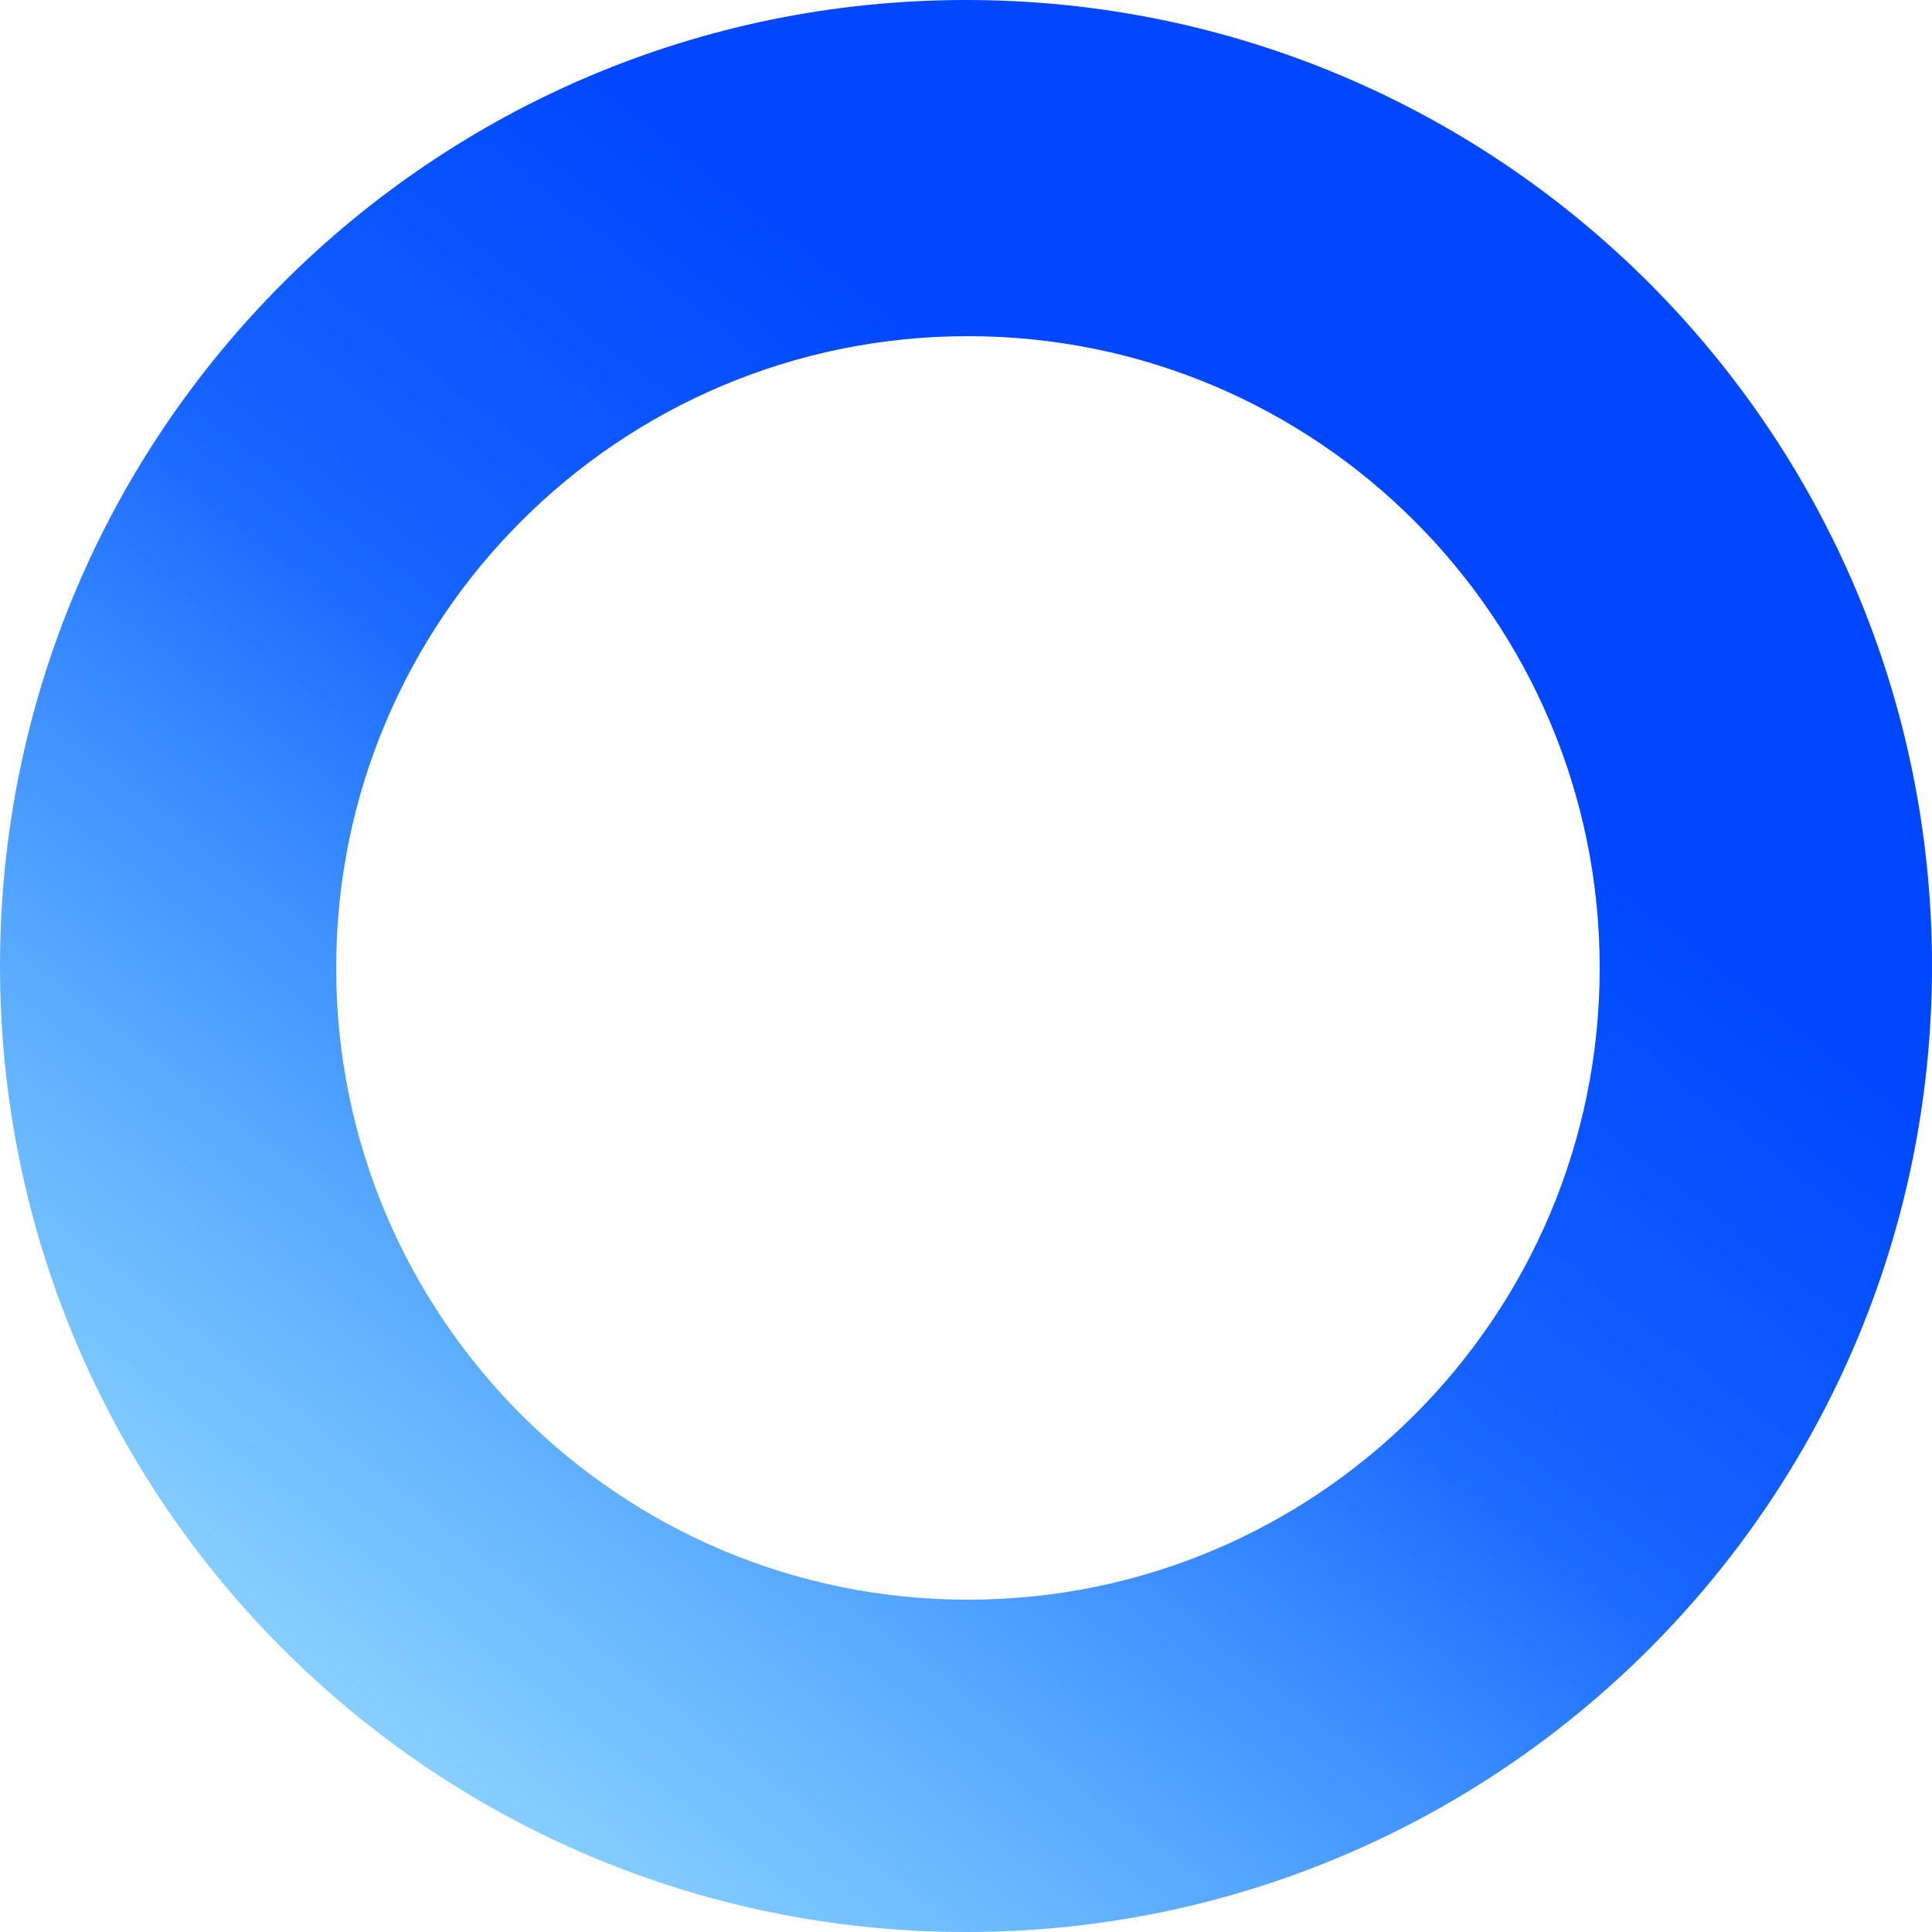
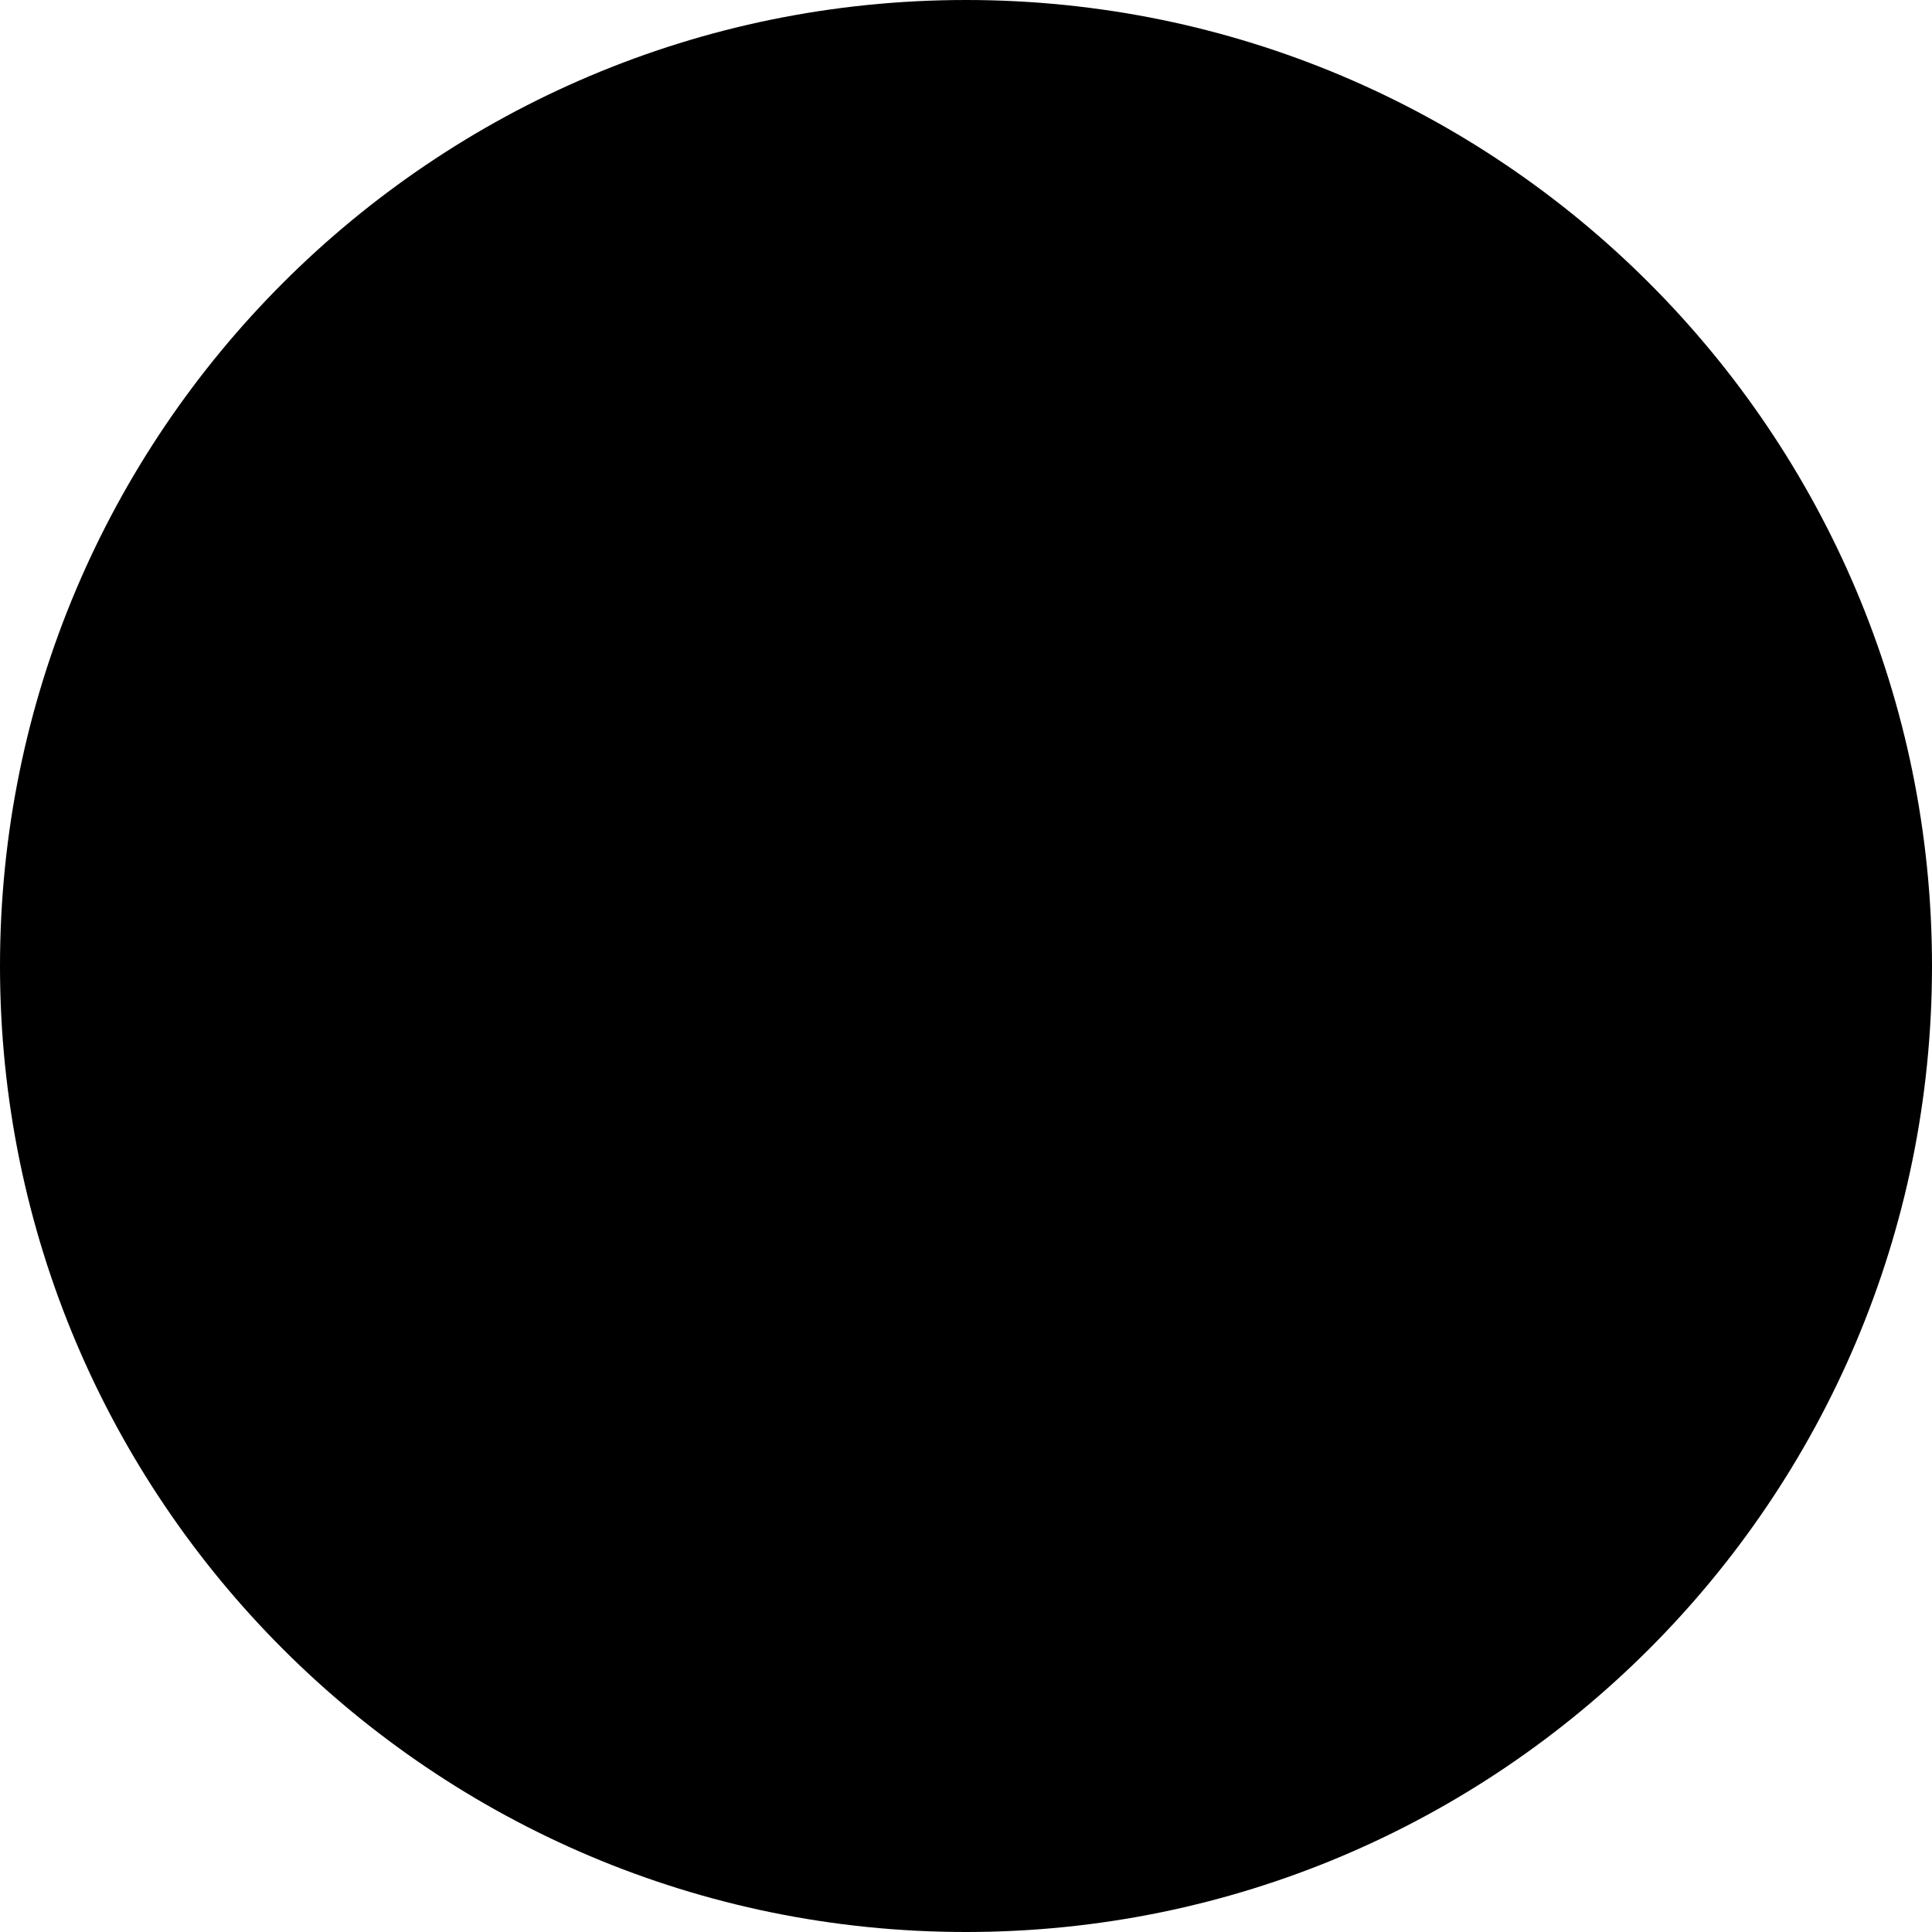
<svg xmlns="http://www.w3.org/2000/svg" width="500" height="500" viewBox="0 0 500 500" fill="none">
-   <path fill-rule="evenodd" clip-rule="evenodd" d="M250 500C388.071 500 500 388.071 500 250C500 111.929 388.071 0 250 0C111.929 0 0 111.929 0 250C0 388.071 111.929 500 250 500ZM250.5 414C340.799 414 414 340.799 414 250.5C414 160.201 340.799 87 250.5 87C160.201 87 87 160.201 87 250.5C87 340.799 160.201 414 250.5 414Z" fill="url(#paint0_linear_303_8)" />
+   <path fillRule="evenodd" clipRule="evenodd" d="M250 500C388.071 500 500 388.071 500 250C500 111.929 388.071 0 250 0C111.929 0 0 111.929 0 250C0 388.071 111.929 500 250 500ZM250.5 414C340.799 414 414 340.799 414 250.5C414 160.201 340.799 87 250.5 87C160.201 87 87 160.201 87 250.5C87 340.799 160.201 414 250.5 414Z" fill="url(#paint0_linear_303_8)" />
  <defs>
    <linearGradient id="paint0_linear_303_8" x1="323.383" y1="150.498" x2="-64.677" y2="644.279" gradientUnits="userSpaceOnUse">
-       <stop stop-color="#0047FF" />
-       <stop offset="0.214" stop-color="#0055FF" stop-opacity="0.911" />
-       <stop offset="1" stop-color="#00E0FF" stop-opacity="0" />
+       <stop stopColor="#0047FF" />
+       <stop offset="0.214" stopColor="#0055FF" stopOpacity="0.911" />
+       <stop offset="1" stopColor="#00E0FF" stopOpacity="0" />
    </linearGradient>
  </defs>
</svg>
